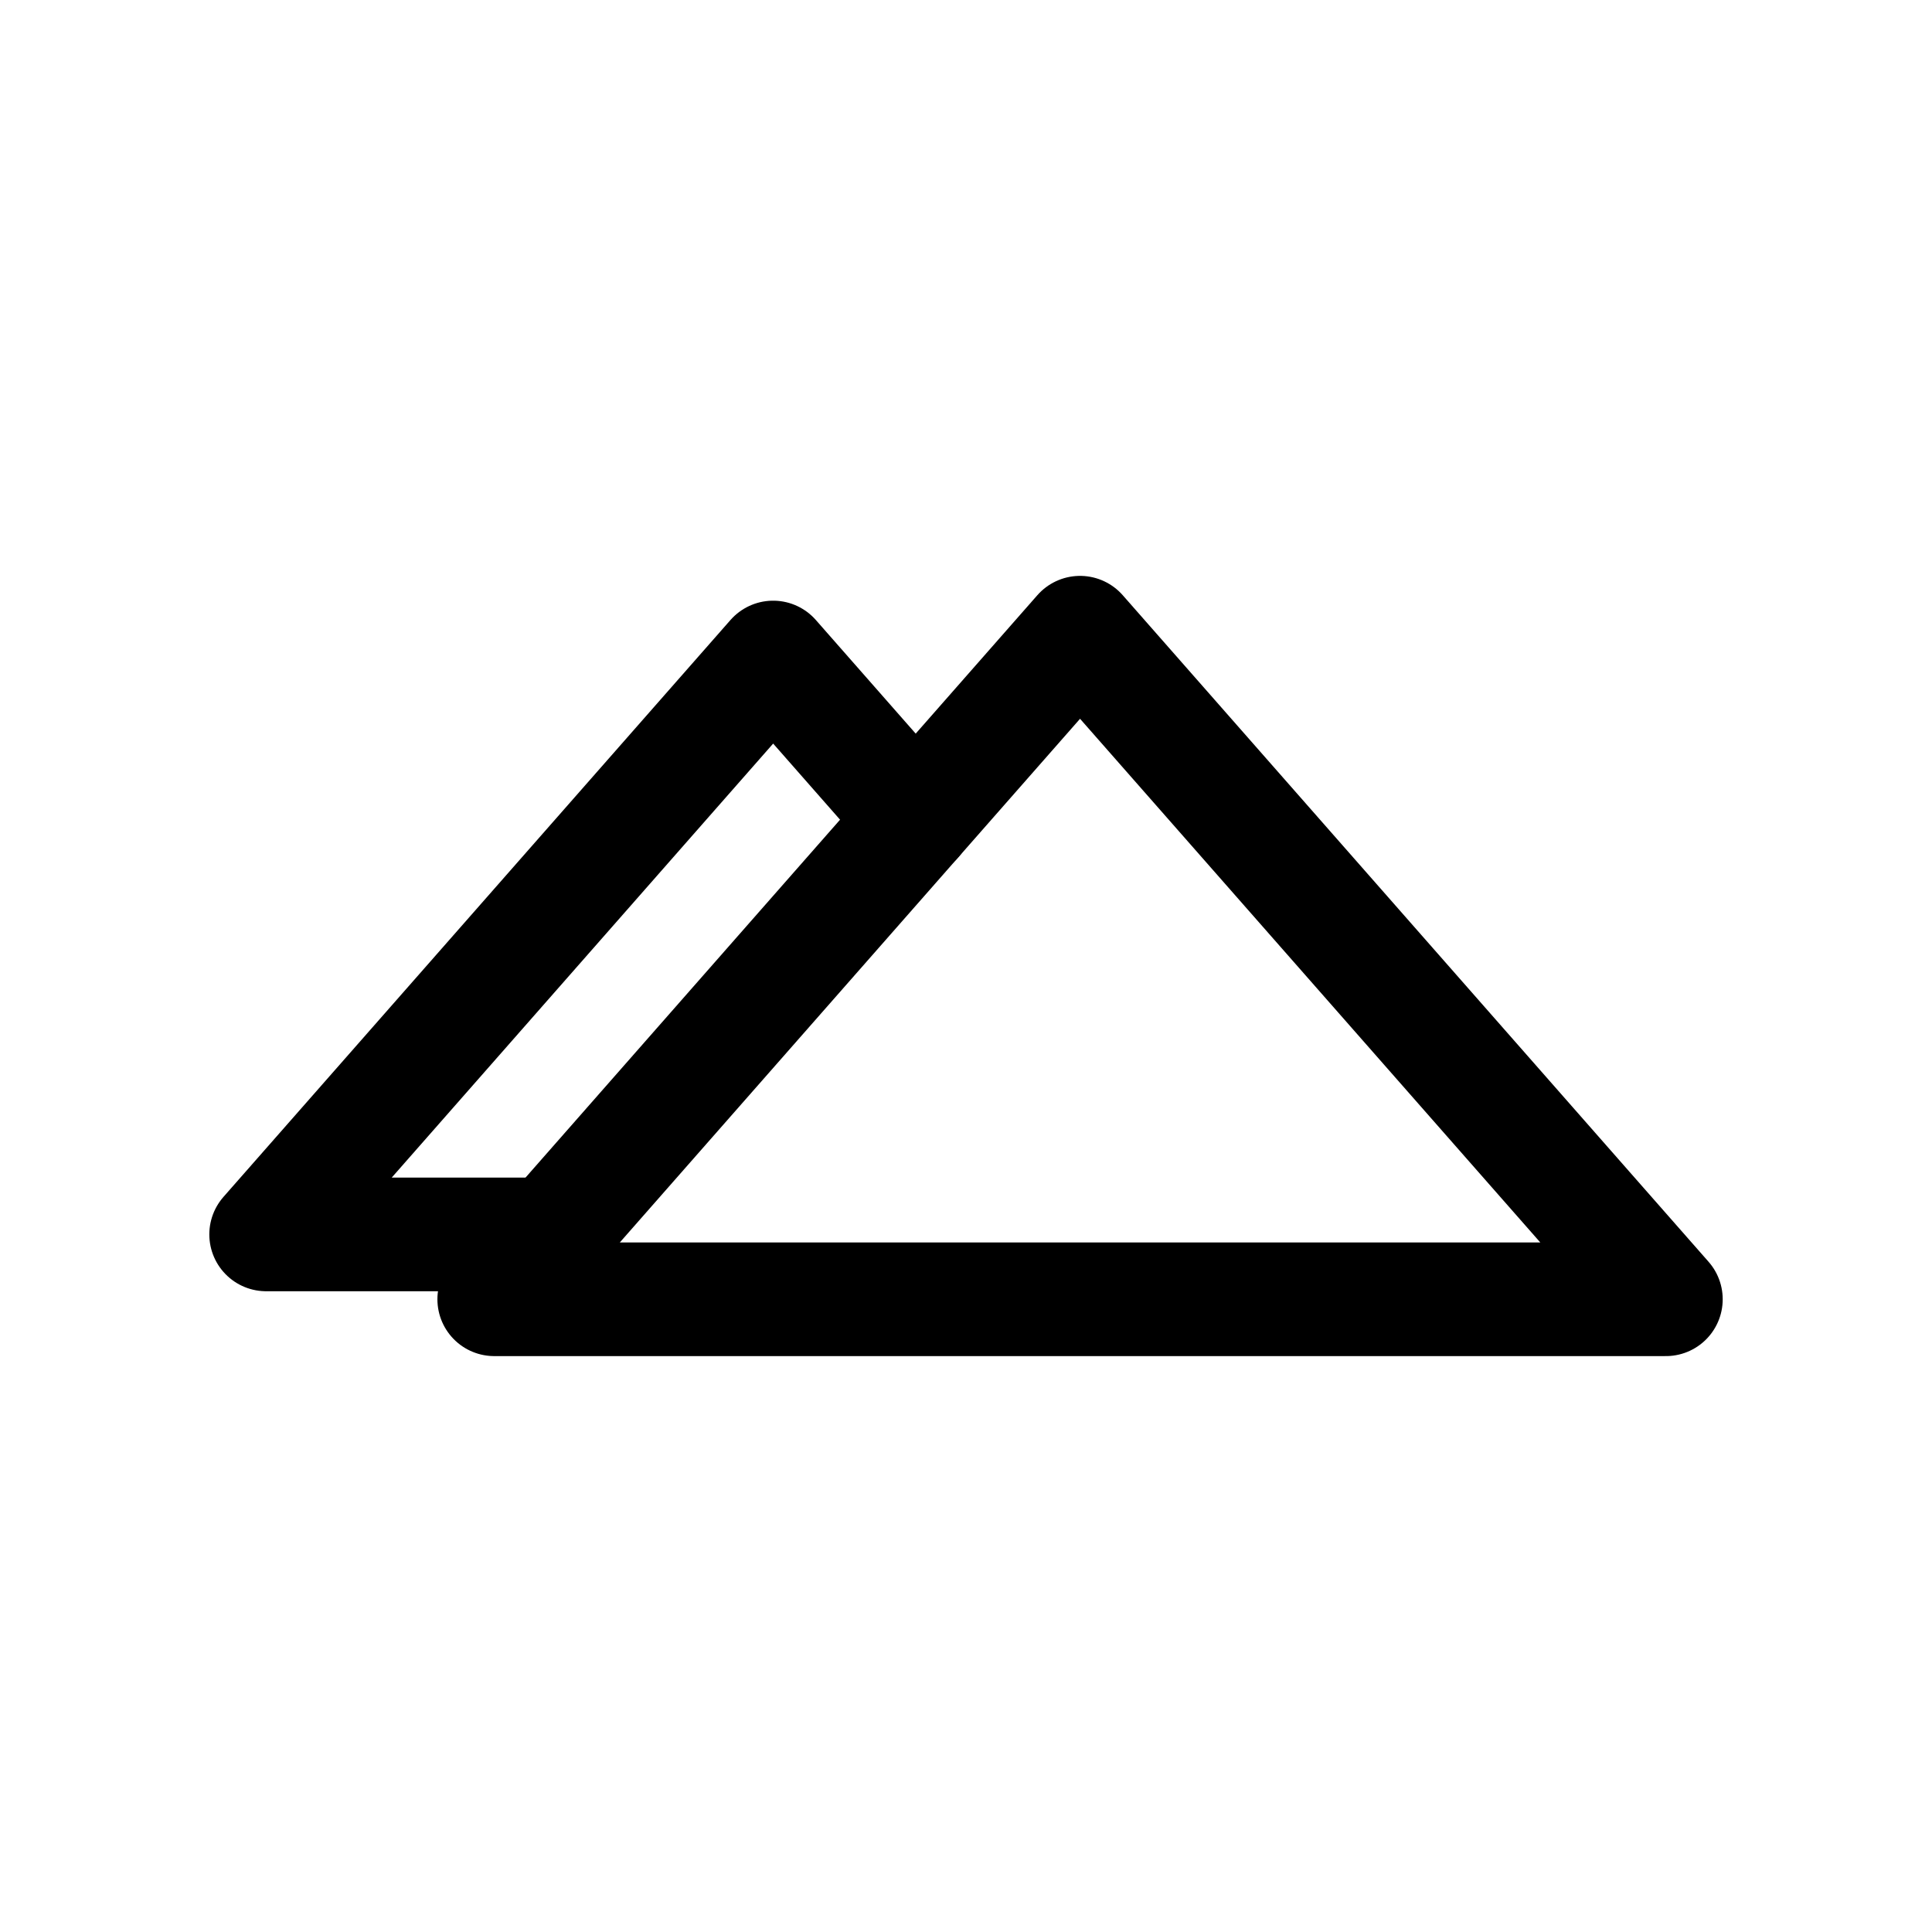
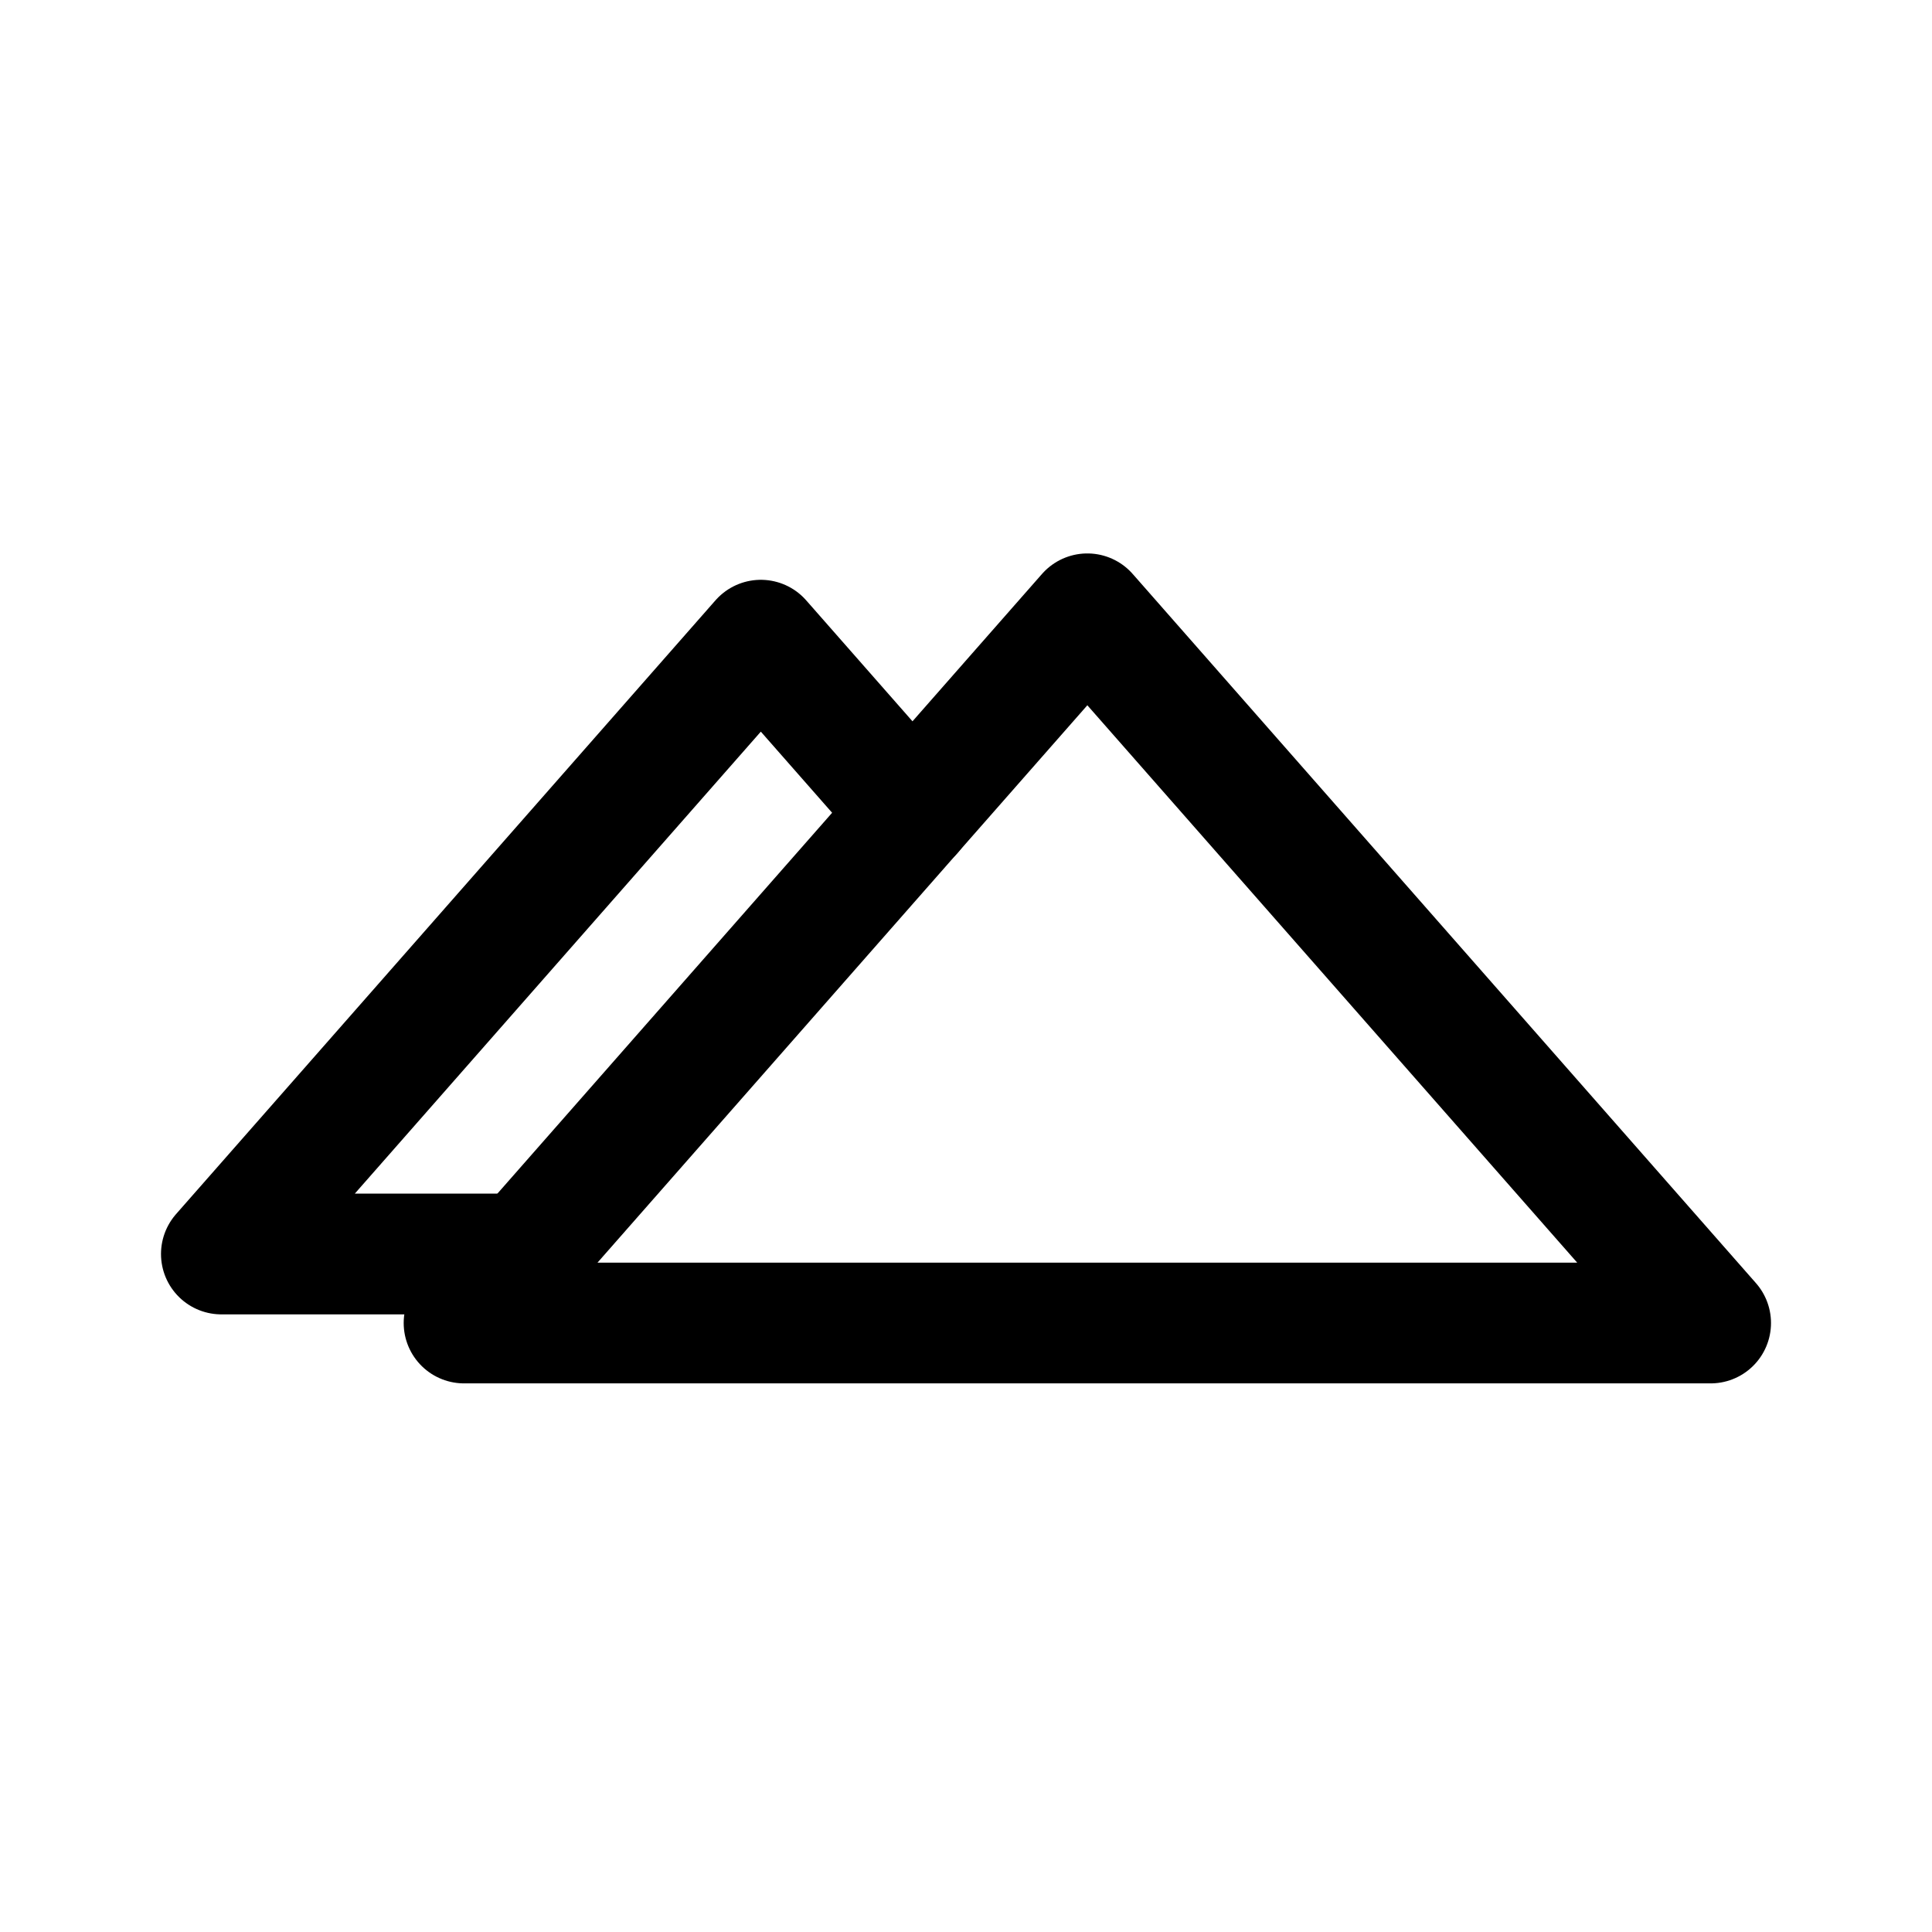
- <svg xmlns="http://www.w3.org/2000/svg" width="53.975mm" height="53.975mm" viewBox="0 0 53.975 53.975" version="1.1" id="svg15694" xml:space="preserve">
-   <defs id="defs15691" />
-   <g id="layer1" transform="matrix(1.016865,0,0,1.016865,85.61925,11.39672)" style="stroke-width:3.122;stroke-dasharray:none">
-     <g id="g20636" transform="matrix(0.7940519,0,0,0.7940519,-16.35527,0.2929682)" style="stroke-width:3.932;stroke-dasharray:none">
-       <path id="path20624" style="opacity:1;fill:none;fill-opacity:1;stroke:#000000;stroke-width:3.932;stroke-linecap:round;stroke-linejoin:round;stroke-dasharray:none;stroke-opacity:1;paint-order:stroke fill markers" d="M -27.801,30.471 -48.071,7.408 -68.34,30.471 Z" />
-       <path id="path20631" style="opacity:1;fill:none;fill-opacity:1;stroke:#000000;stroke-width:3.932;stroke-linecap:round;stroke-linejoin:round;stroke-dasharray:none;stroke-opacity:1;paint-order:stroke fill markers" d="M -53.757,13.878 -58.689,8.266 -76.232,28.227 h 9.865" />
-     </g>
-   </g>
+ <svg xmlns="http://www.w3.org/2000/svg" width="192" height="192" viewBox="0 0 192 192" fill="none">
+   <path d="M170 131.479L108.059 61L46.118 131.479L170 131.479Z" stroke="black" stroke-width="12" stroke-linecap="round" stroke-linejoin="round" />
+   <path d="M90.683 80.772L75.61 63.621L22 124.621H52.147" stroke="black" stroke-width="12" stroke-linecap="round" stroke-linejoin="round" />
</svg>
